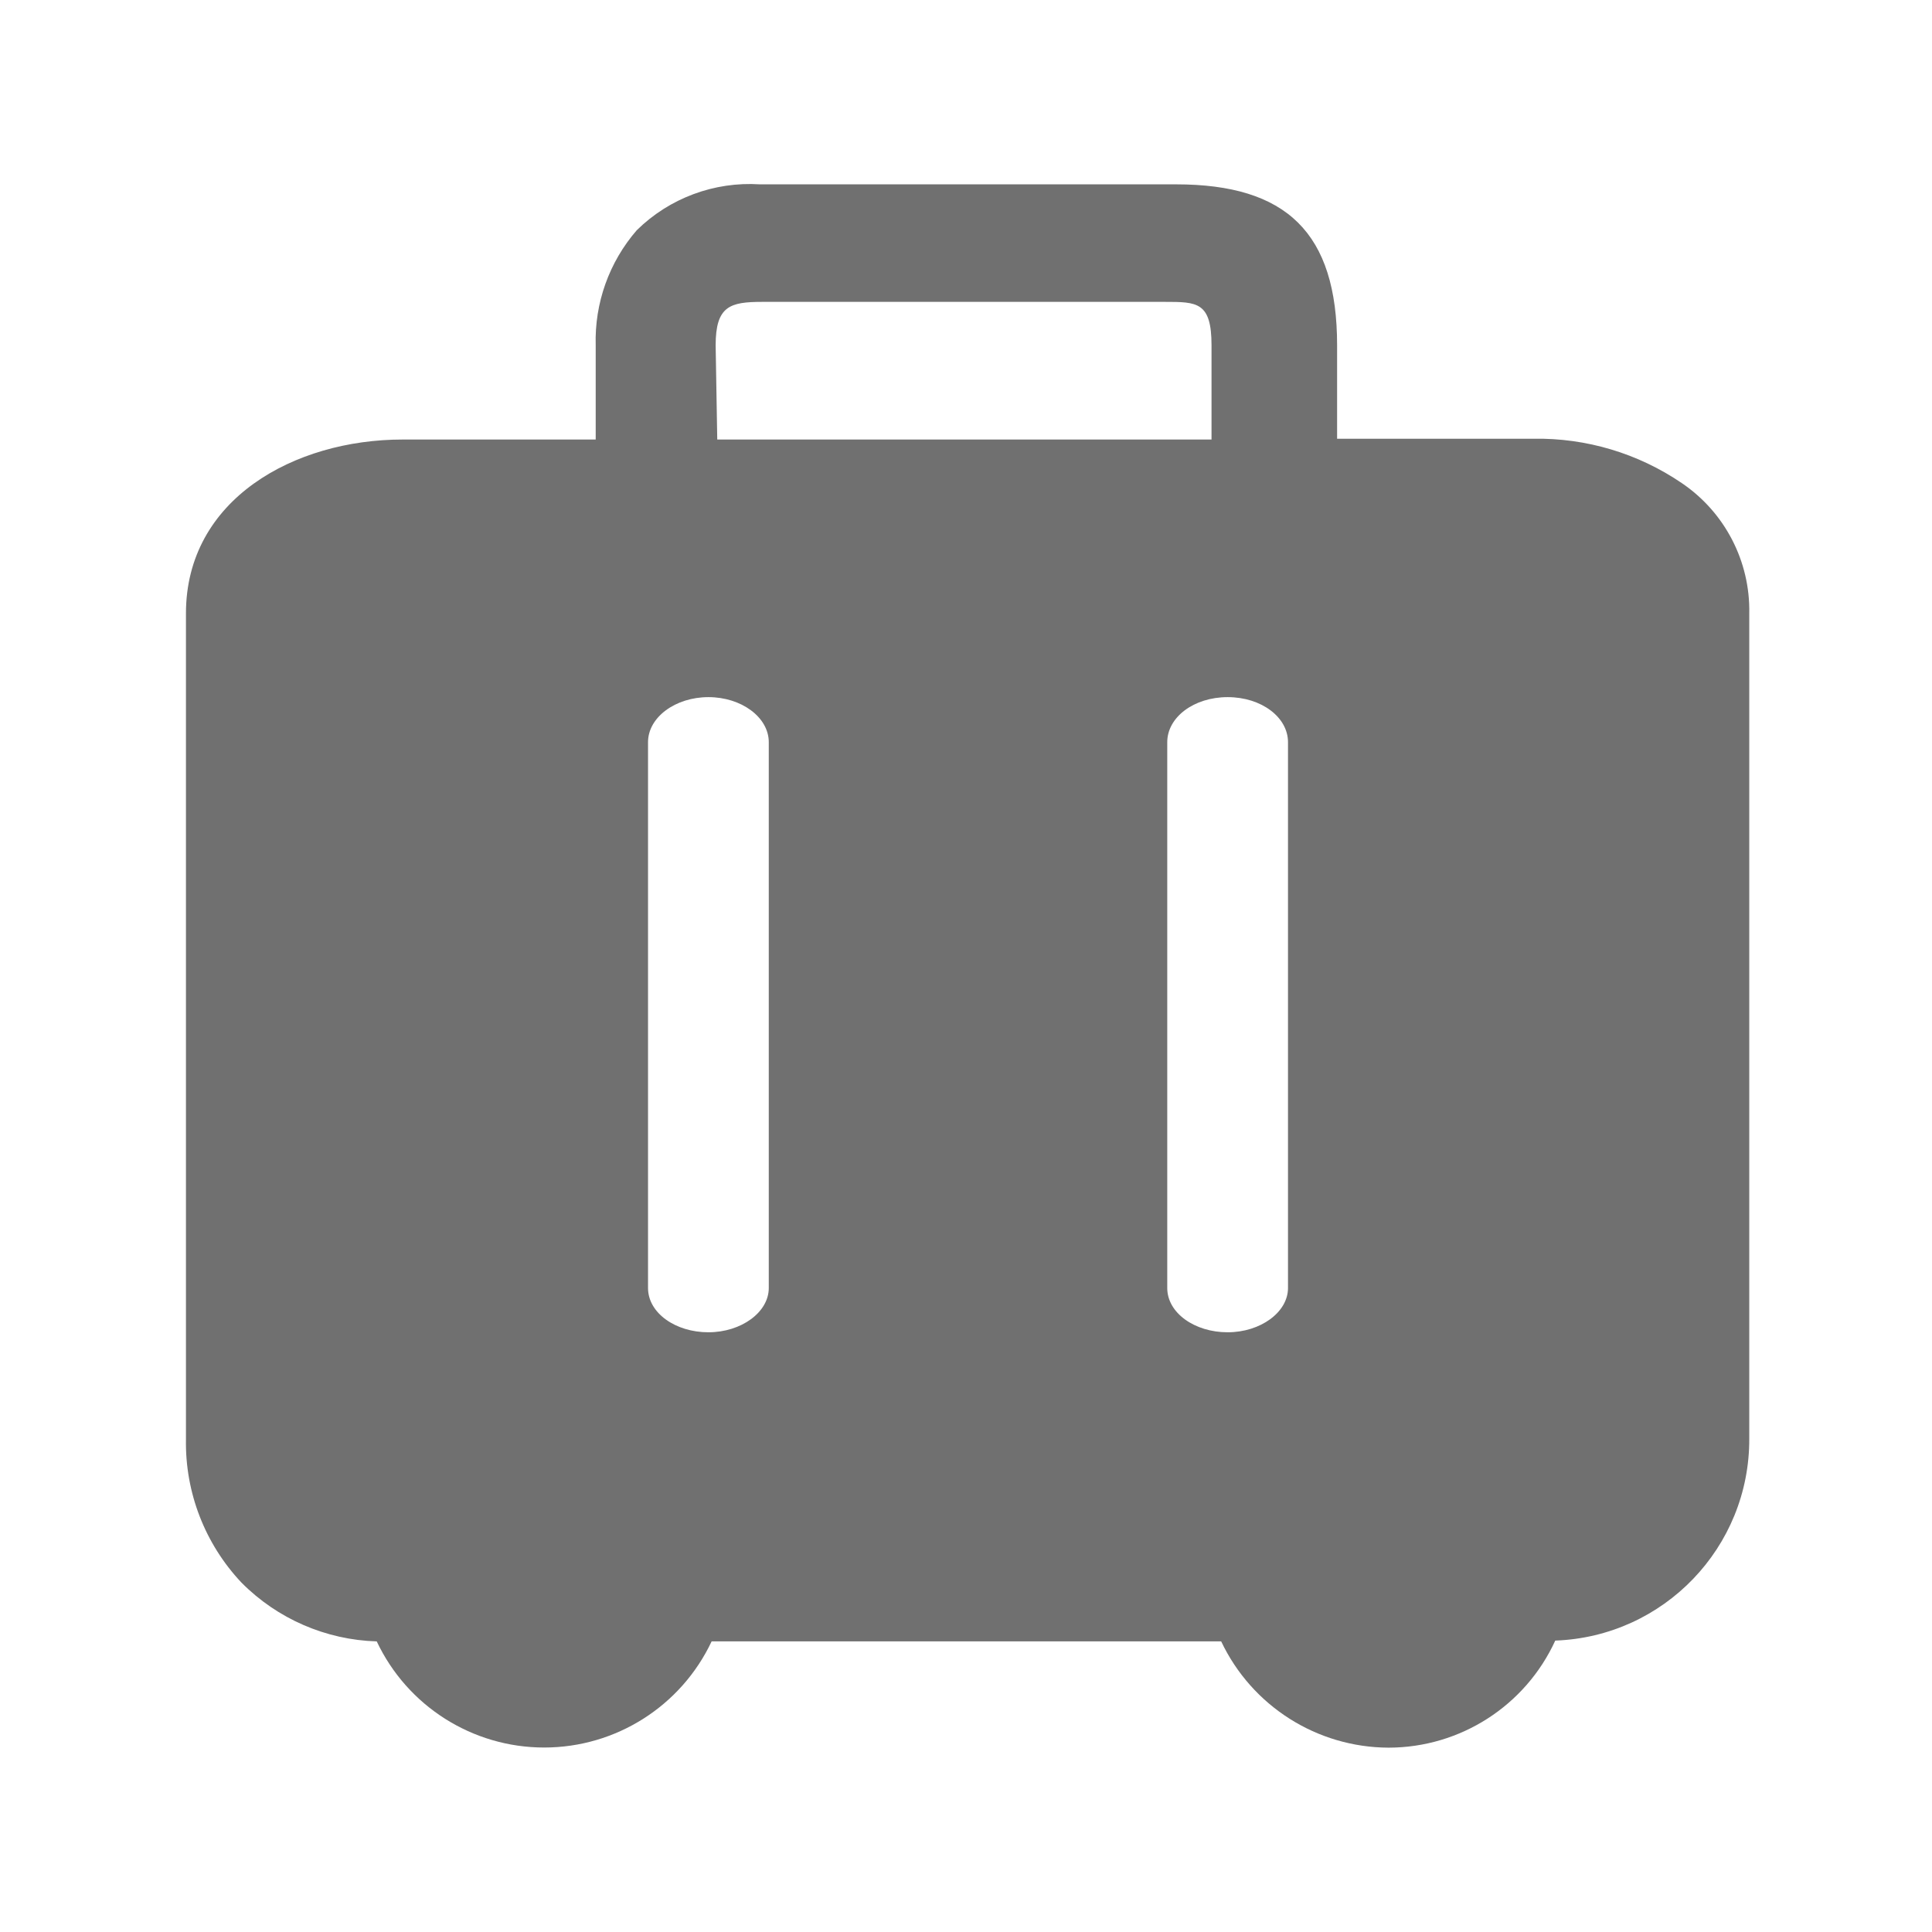
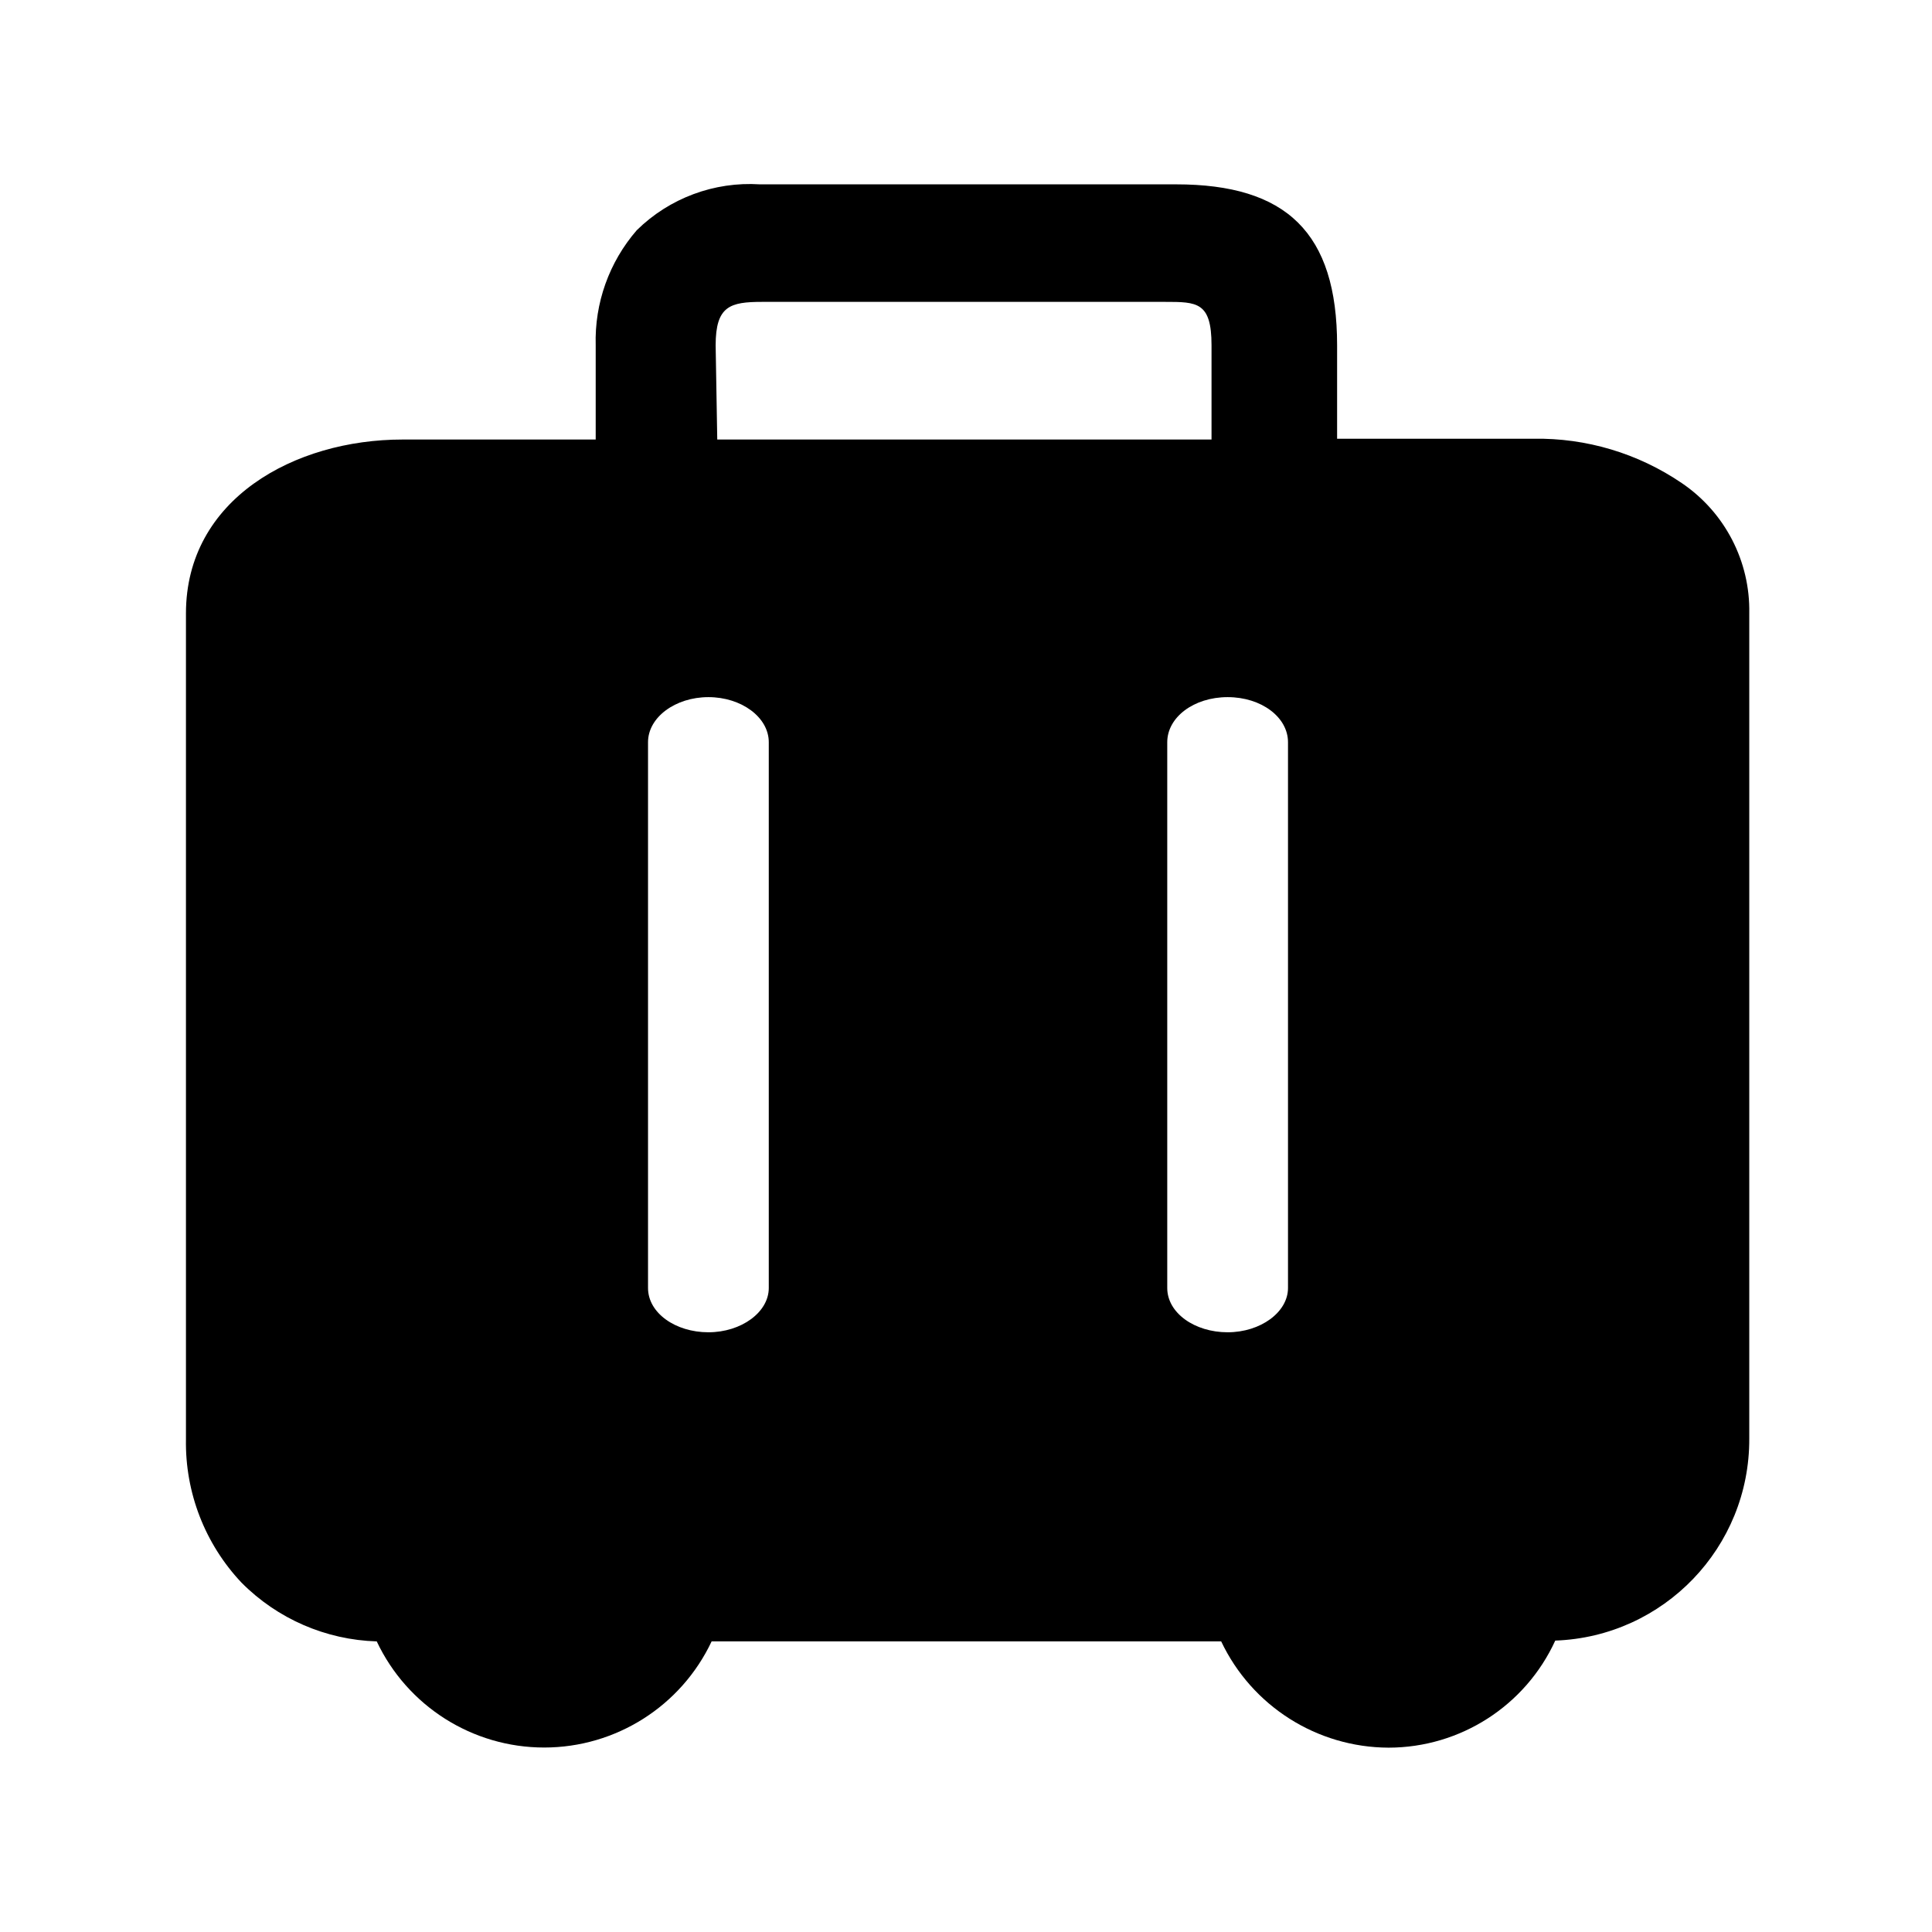
- <svg xmlns="http://www.w3.org/2000/svg" t="1659517485526" class="icon" viewBox="0 0 1024 1024" version="1.1" p-id="5661" width="512" height="512">
-   <defs>
-     <style type="text/css" />
-   </defs>
-   <path d="M891.307 256a135.68 135.68 0 0 0-78.507-23.467h-104.107V183.04c0-59.733-26.88-85.333-85.333-85.333H402.773a85.333 85.333 0 0 0-65.28 24.32 89.173 89.173 0 0 0-21.76 61.013v49.92H213.333c-57.173 0-114.773 31.573-114.773 92.16v437.76A107.947 107.947 0 0 0 128 838.827a105.387 105.387 0 0 0 71.68 31.147 98.133 98.133 0 0 0 177.493 0h270.08a98.56 98.56 0 0 0 88.747 56.32 97.28 97.28 0 0 0 88.32-56.747 106.667 106.667 0 0 0 102.827-107.093V325.12A81.493 81.493 0 0 0 891.307 256z m-512-72.96c0-20.907 7.68-23.04 24.747-23.04h213.333c17.067 0 24.747 0 24.747 23.04v49.92H380.16zM407.467 682.667c0 12.8-14.507 23.467-32 23.467s-32-10.24-32-23.467V393.387c0-13.227 14.507-23.893 32-23.893s32 10.667 32 23.893zM682.667 682.667c0 12.8-14.507 23.467-32 23.467s-32-10.24-32-23.467V393.387c0-13.227 14.08-23.893 32-23.893s32 10.667 32 23.893z" p-id="5662" fill="#707070" />
+ <svg xmlns="http://www.w3.org/2000/svg" t="1659665617376" class="icon" viewBox="0 0 1024 1024" version="1.1" p-id="3354" width="512" height="512">
+   <path d="M891.307 256a135.68 135.68 0 0 0-78.507-23.467h-104.107V183.04c0-59.733-26.88-85.333-85.333-85.333H402.773a85.333 85.333 0 0 0-65.28 24.32 89.173 89.173 0 0 0-21.76 61.013v49.92H213.333c-57.173 0-114.773 31.573-114.773 92.16v437.76A107.947 107.947 0 0 0 128 838.827a105.387 105.387 0 0 0 71.68 31.147 98.133 98.133 0 0 0 177.493 0h270.08a98.56 98.56 0 0 0 88.747 56.32 97.28 97.28 0 0 0 88.32-56.747 106.667 106.667 0 0 0 102.827-107.093V325.12A81.493 81.493 0 0 0 891.307 256z m-512-72.96c0-20.907 7.68-23.04 24.747-23.04h213.333c17.067 0 24.747 0 24.747 23.04v49.92H380.16zM407.467 682.667c0 12.8-14.507 23.467-32 23.467s-32-10.24-32-23.467V393.387c0-13.227 14.507-23.893 32-23.893s32 10.667 32 23.893zM682.667 682.667c0 12.8-14.507 23.467-32 23.467s-32-10.24-32-23.467V393.387c0-13.227 14.08-23.893 32-23.893s32 10.667 32 23.893z" p-id="3355" />
</svg>
